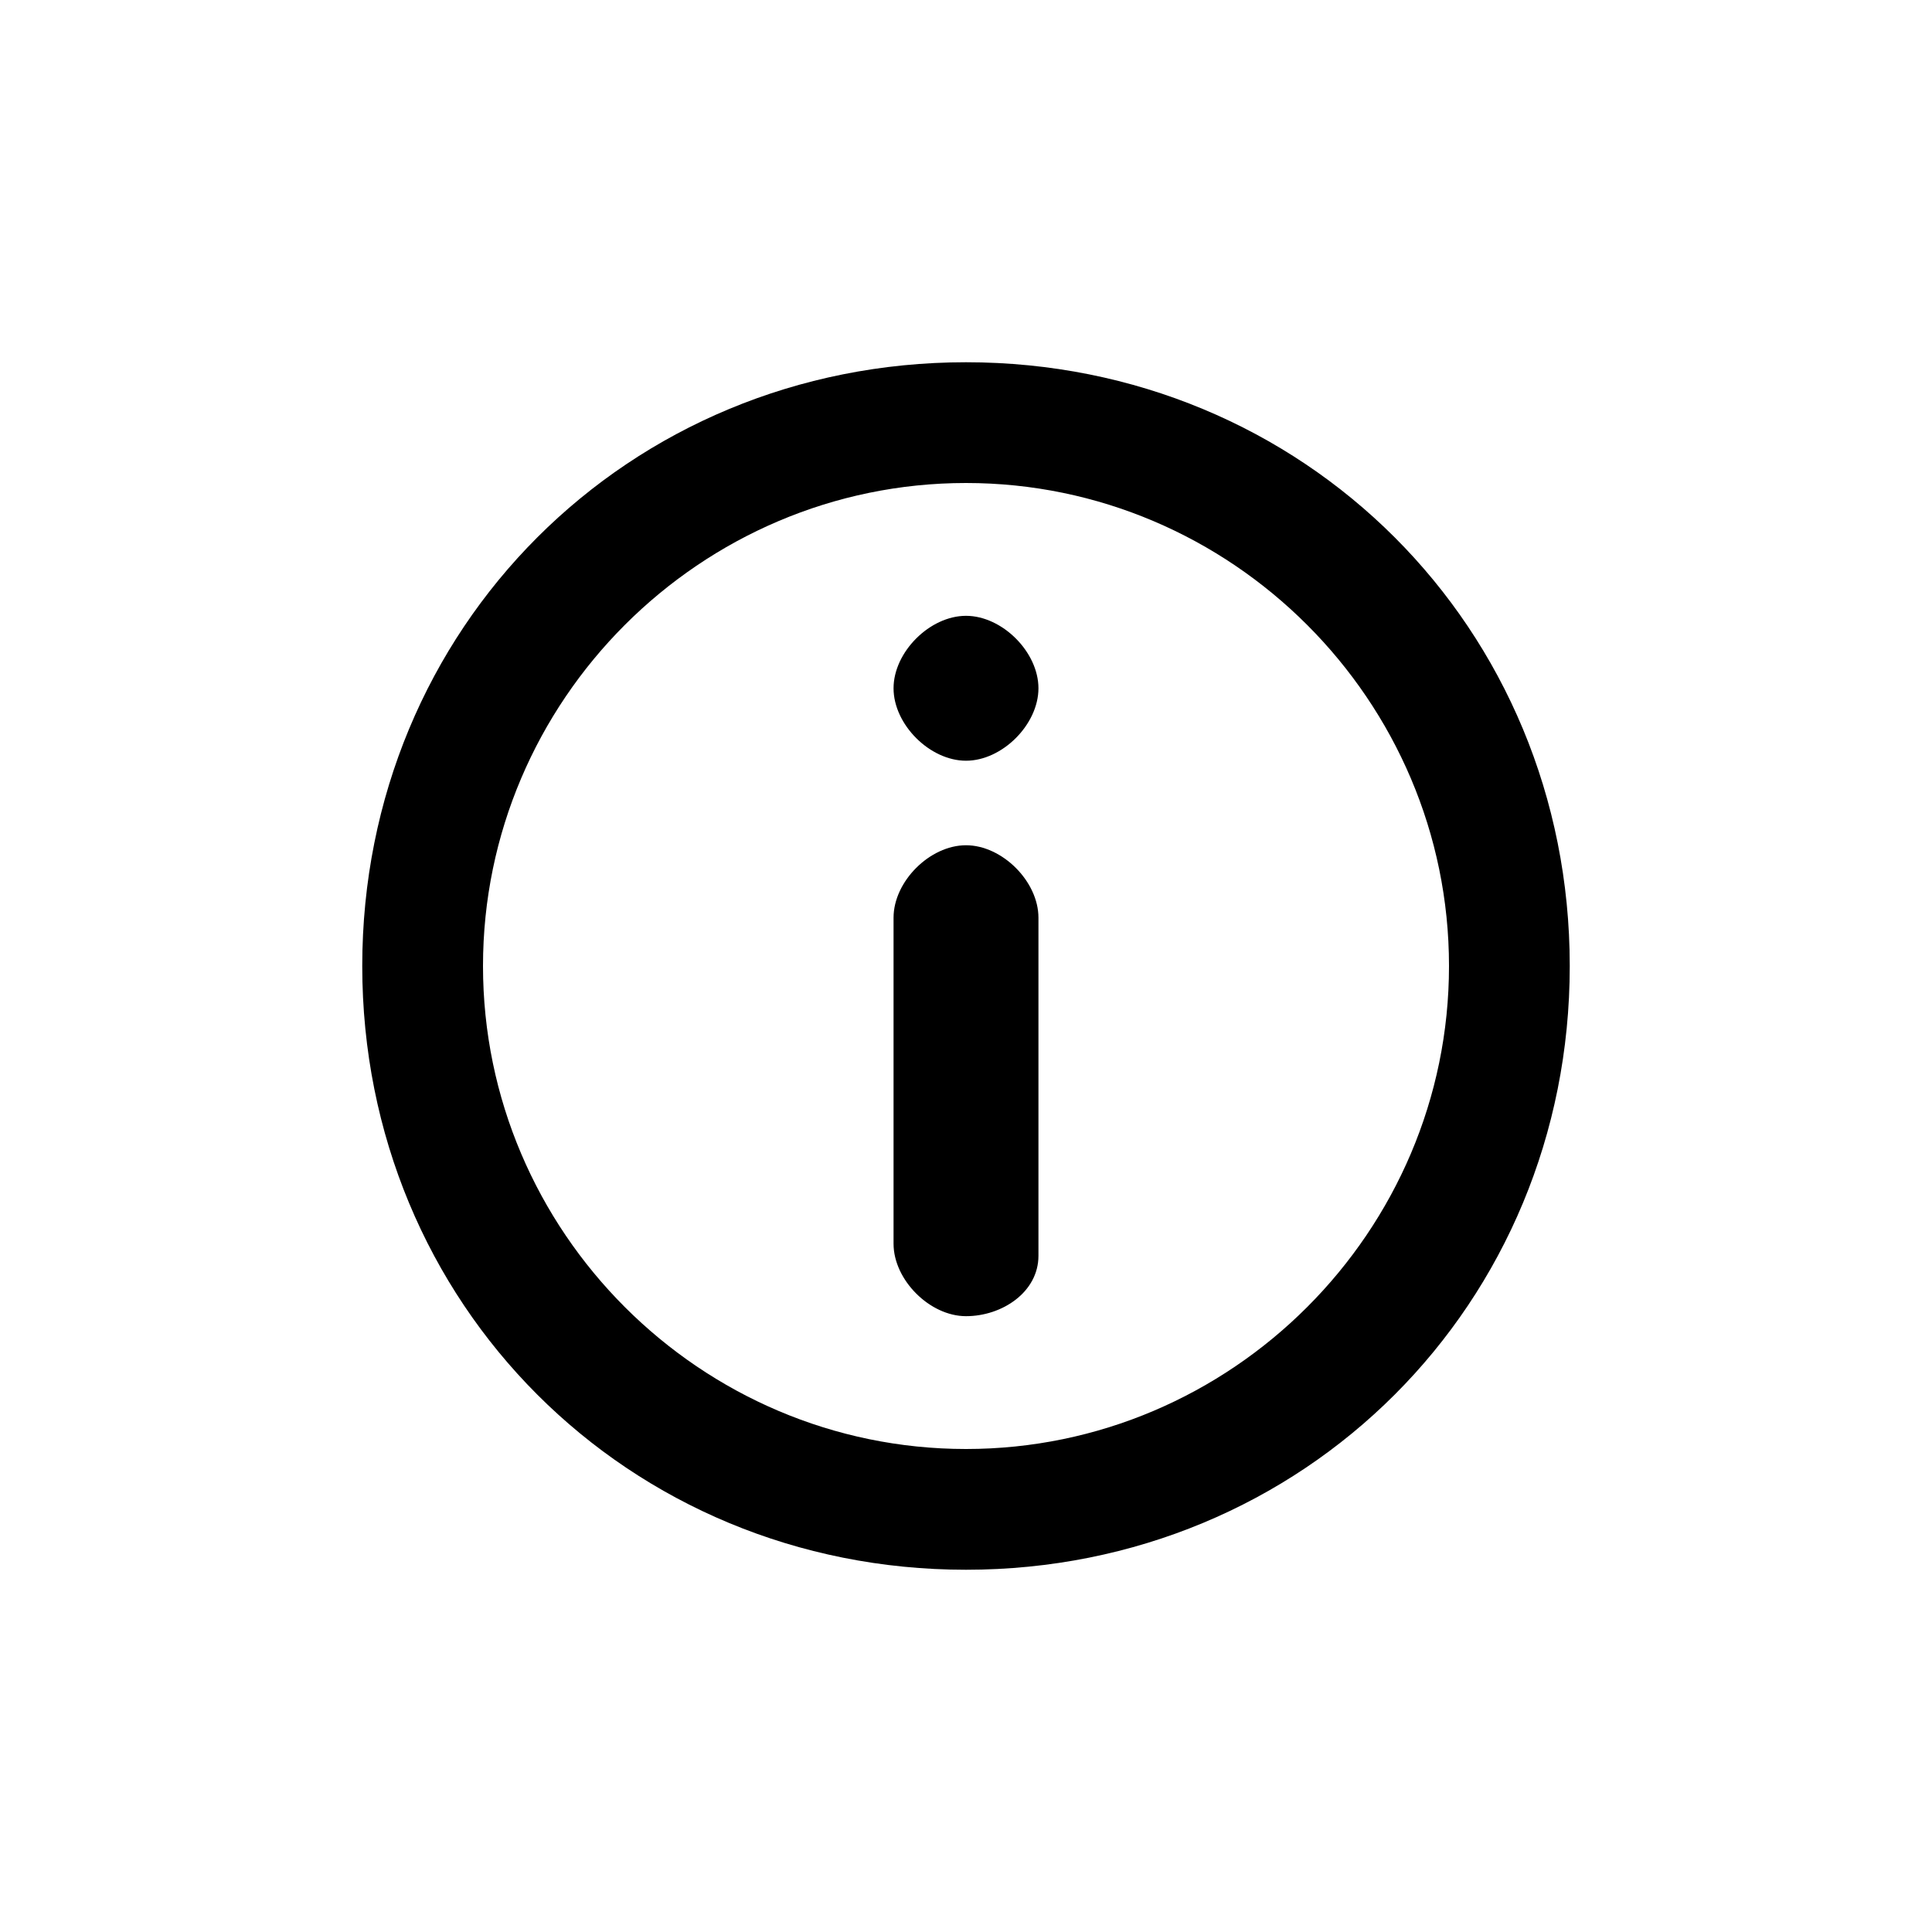
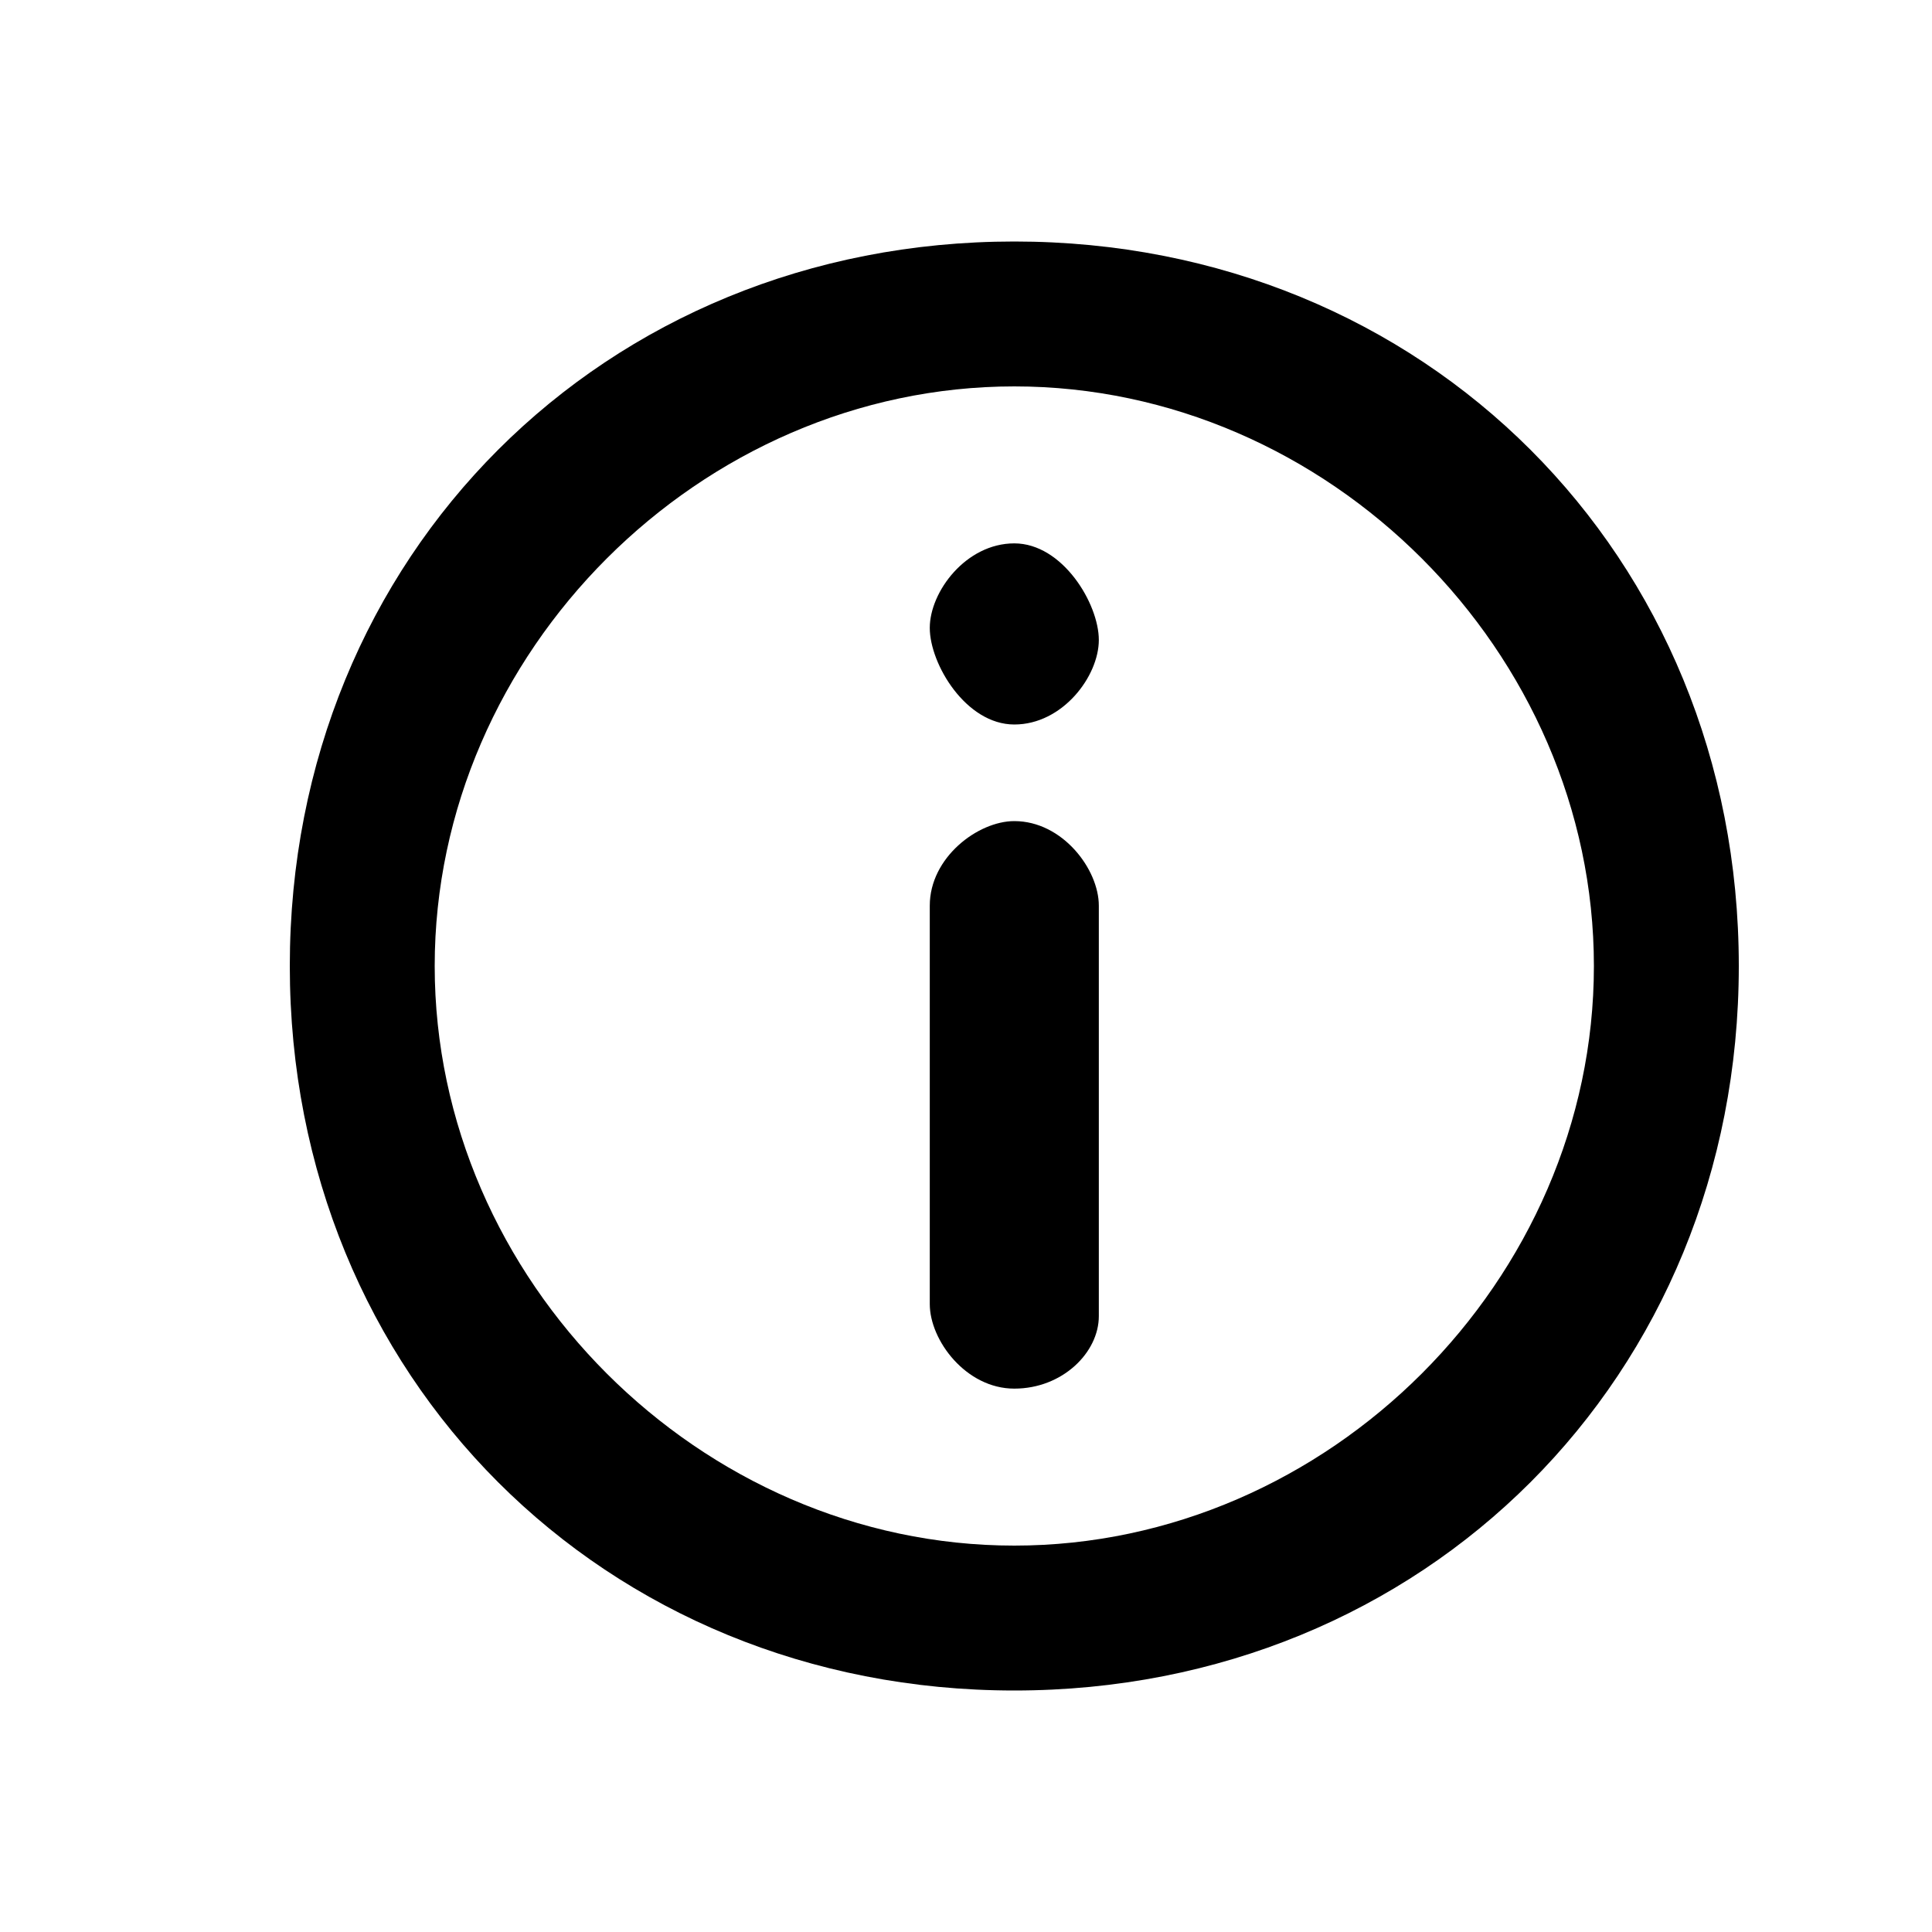
<svg xmlns="http://www.w3.org/2000/svg" version="1.1" id="Layer_1" x="0px" y="0px" viewBox="0 0 16 16" style="enable-background:new 0 0 16 16;" xml:space="preserve">
-   <path d="M8,13c-2.8,0-5-2.2-5-5s2.2-5,5-5s5,2.2,5,5S10.8,13,8,13z M8,4C5.8,4,4,5.8,4,8s1.8,4,4,4s4-1.8,4-4S10.2,4,8,4z M8,10.9  c-0.3,0-0.6-0.3-0.6-0.6V7.6c0-0.3,0.3-0.6,0.6-0.6s0.6,0.3,0.6,0.6v2.8C8.6,10.7,8.3,10.9,8,10.9z M8,5.1c-0.3,0-0.6,0.3-0.6,0.6  S7.7,6.3,8,6.3c0.3,0,0.6-0.3,0.6-0.6S8.3,5.1,8,5.1z" />
+   <path d="M8.4,14c-3.4,0-6-2.6-6-6s2.6-6,6-6s6,2.6,6,6S11.8,14,8.4,14z M8.4,3.2C5.8,3.2,3.6,5.4,3.6,8s2.2,4.8,4.8,4.8  s4.8-2.2,4.8-4.8S11,3.2,8.4,3.2z M8.4,11.5c-0.4,0-0.7-0.4-0.7-0.7V7.5c0-0.4,0.4-0.7,0.7-0.7c0.4,0,0.7,0.4,0.7,0.7v3.4  C9.1,11.2,8.8,11.5,8.4,11.5z M8.4,4.5C8,4.5,7.7,4.9,7.7,5.2S8,6,8.4,6c0.4,0,0.7-0.4,0.7-0.7S8.8,4.5,8.4,4.5z" />
</svg>
